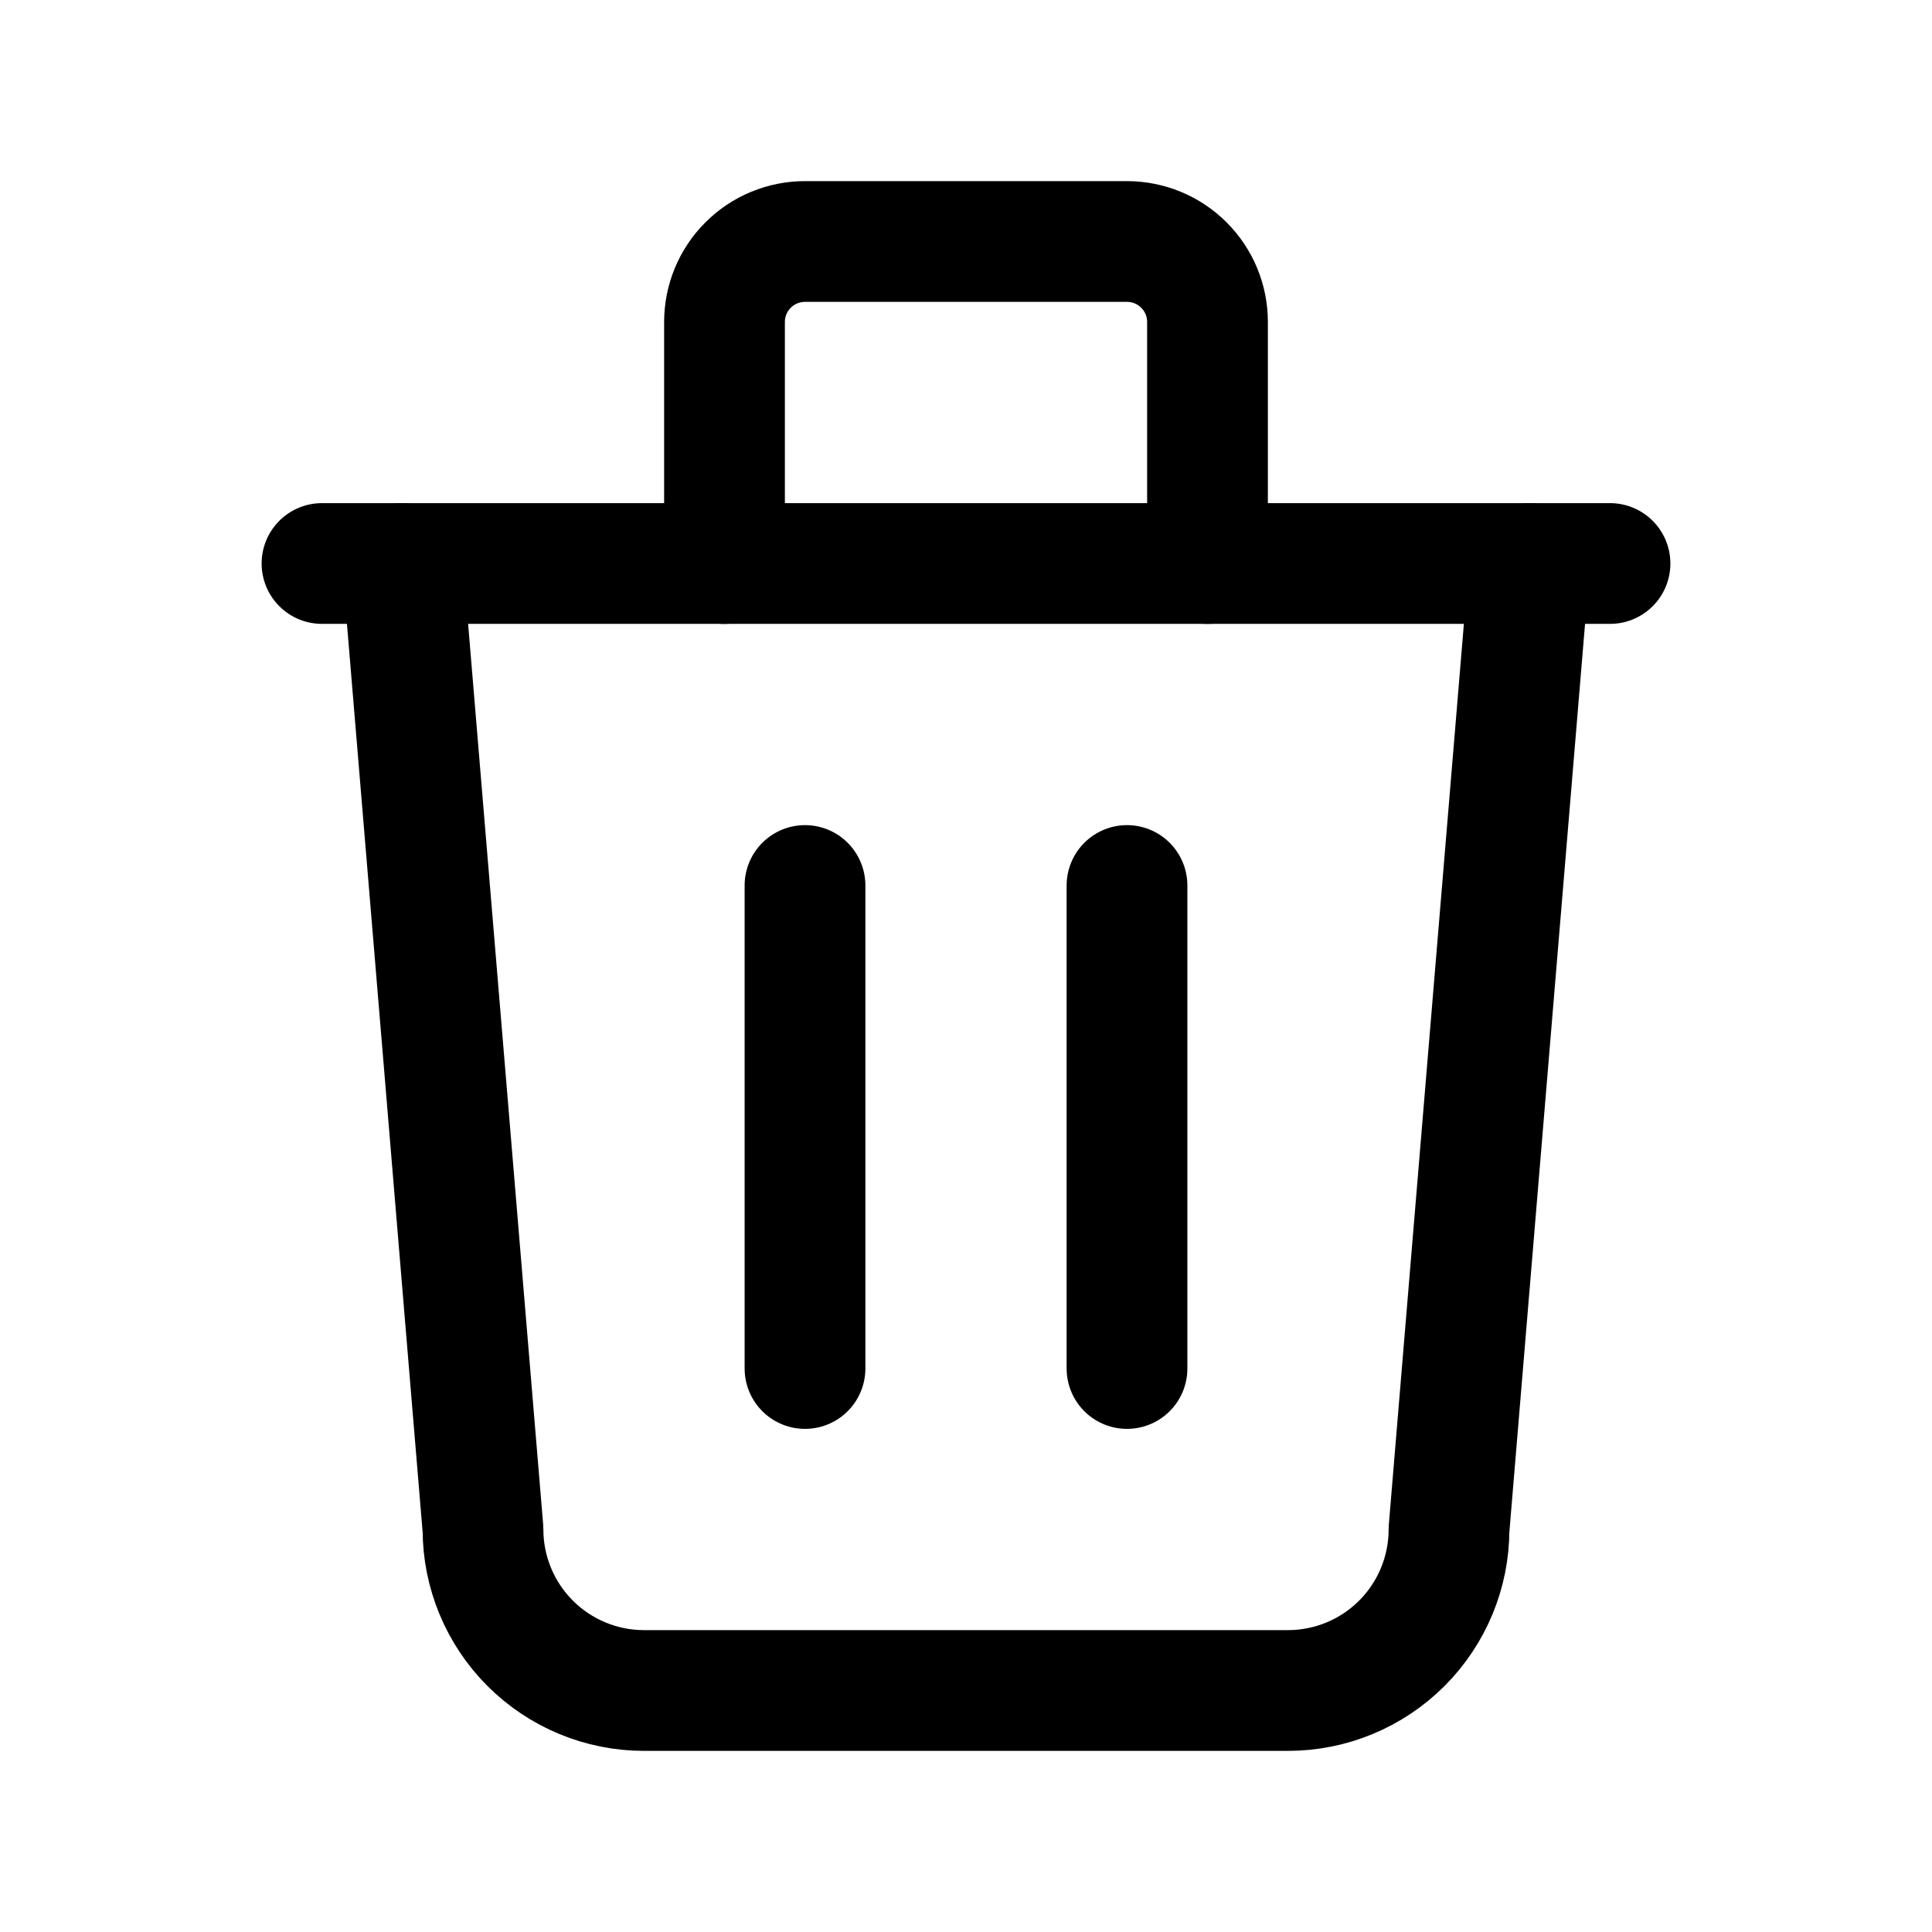
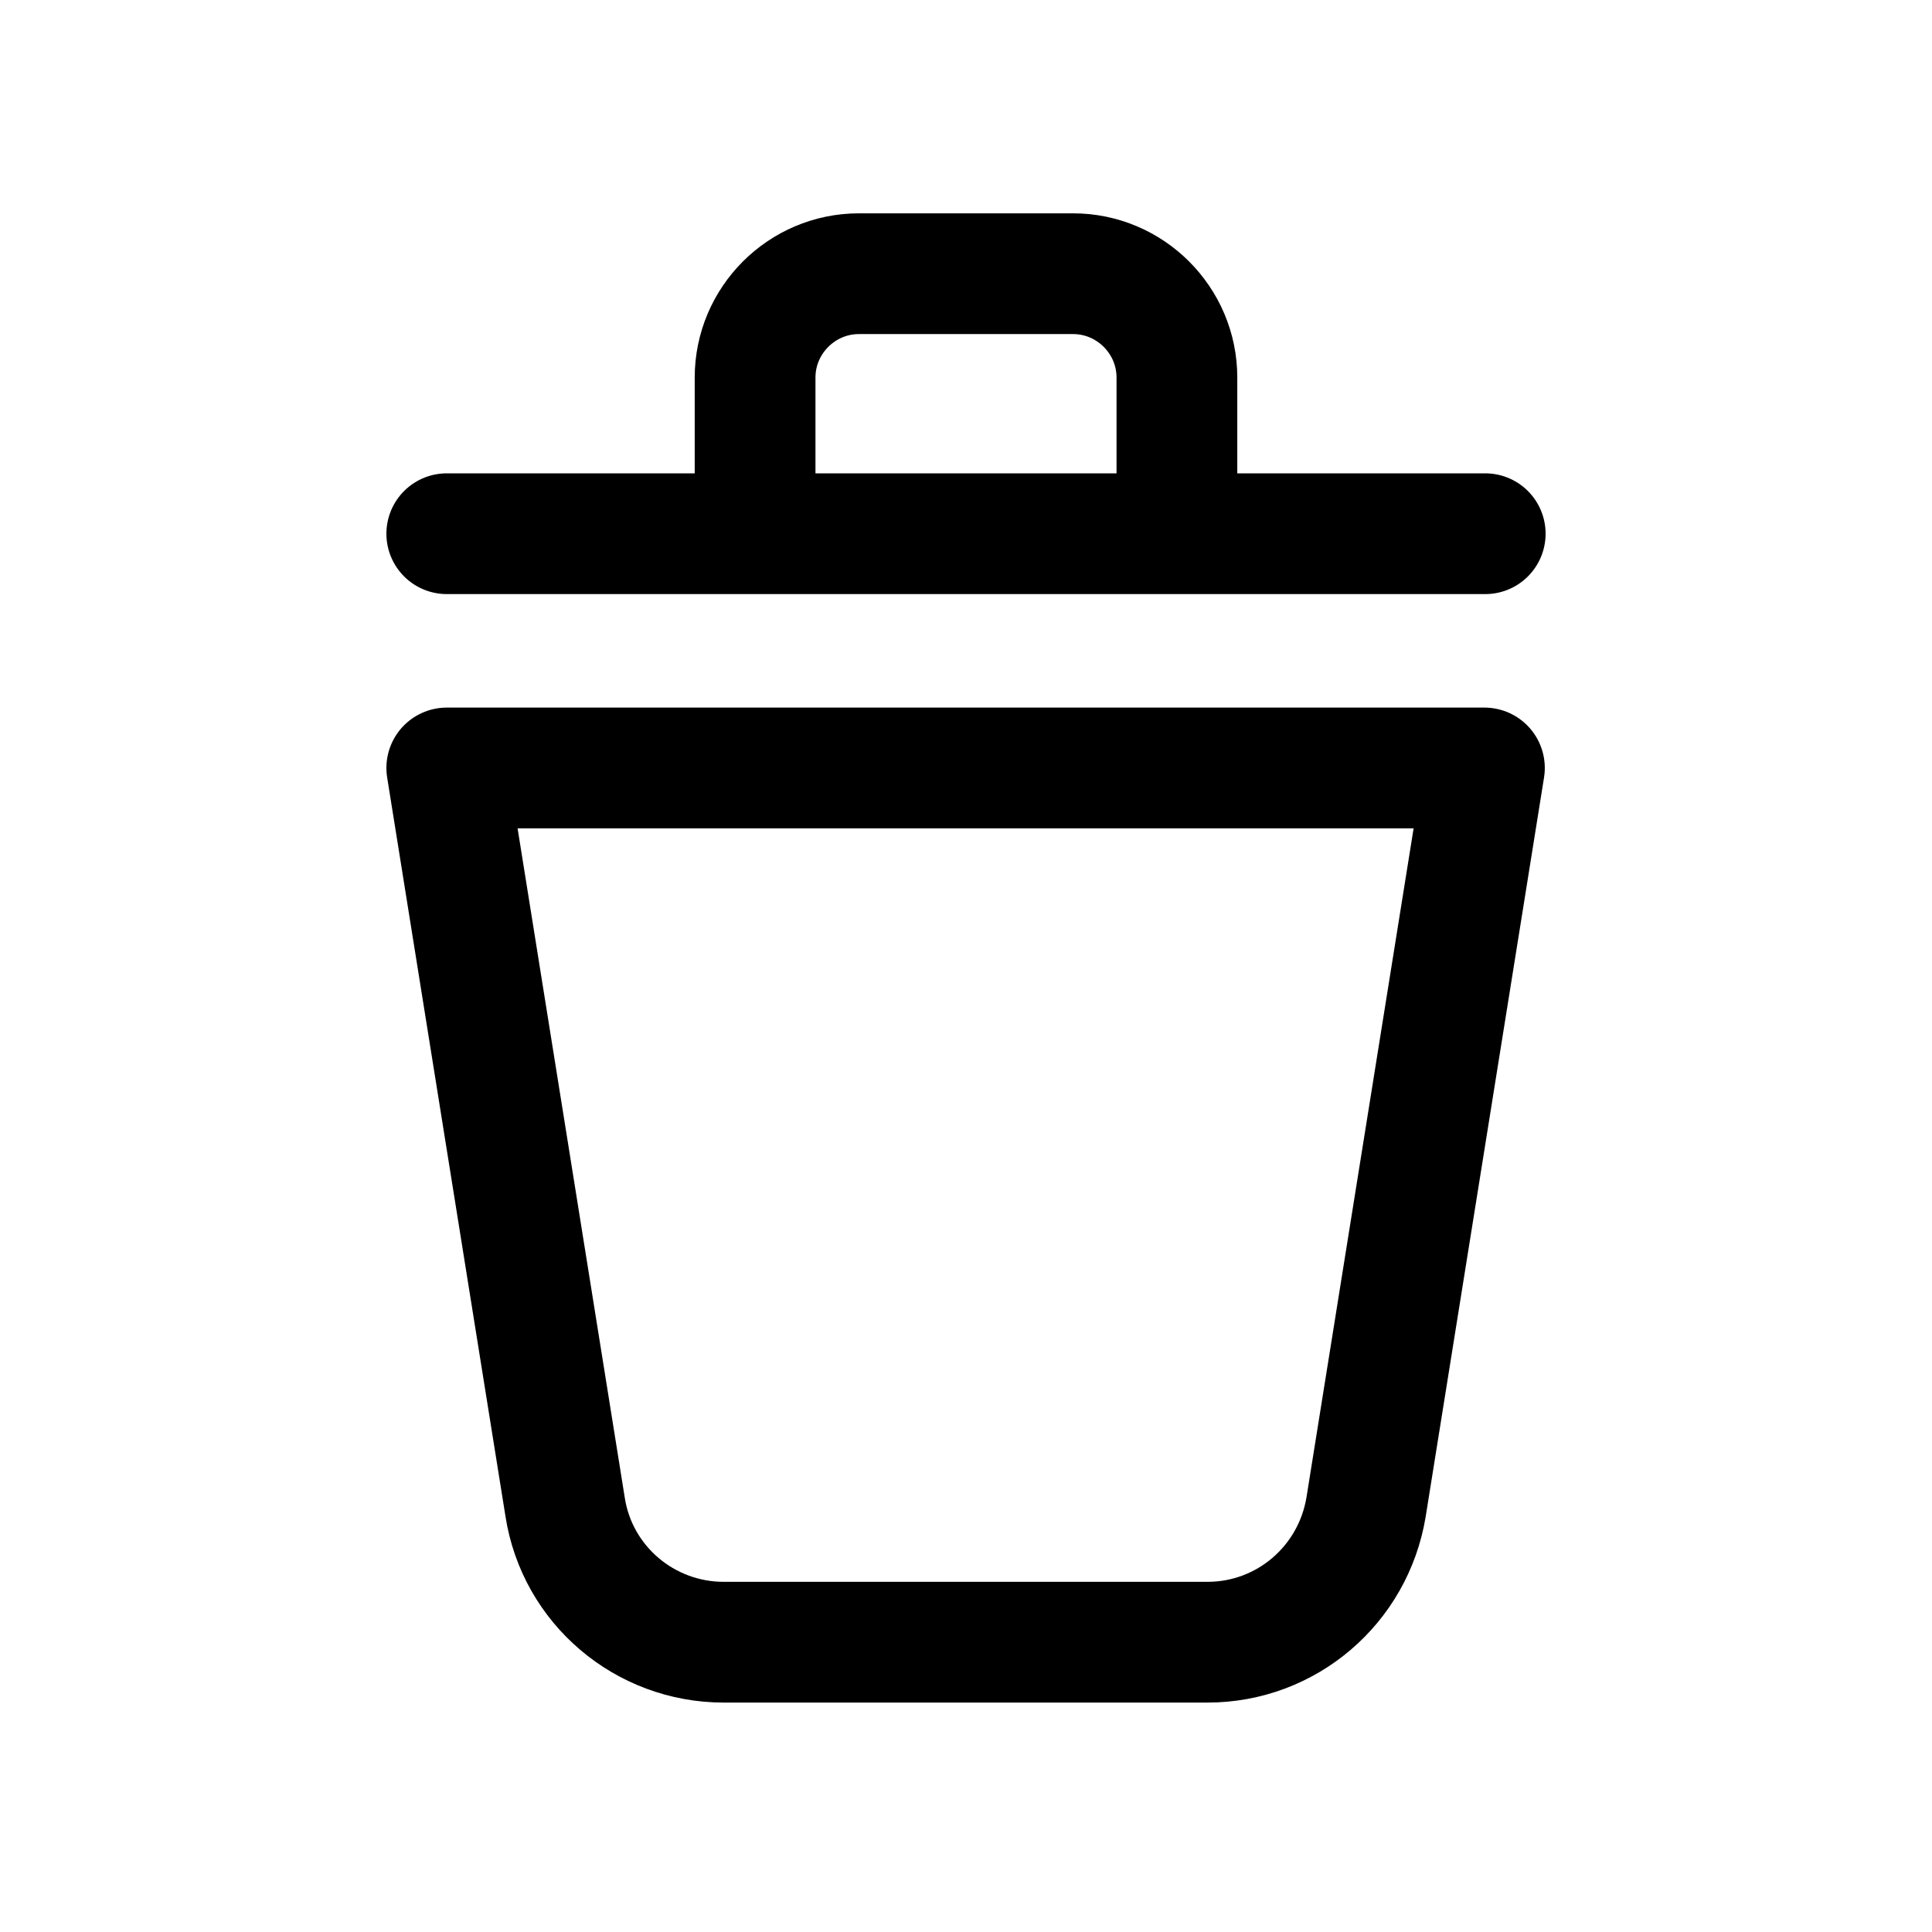
<svg xmlns="http://www.w3.org/2000/svg" width="1.5em" height="1.5em" fill="none" viewBox="0 0 24 24">
-   <g clip-path="url(#clip0_39_349)">
-     <path stroke="currentColor" stroke-linecap="round" stroke-linejoin="round" stroke-width="1.5" d="M4 7H20" />
-     <path stroke="currentColor" stroke-linecap="round" stroke-linejoin="round" stroke-width="1.5" d="M10 11V17" />
-     <path stroke="currentColor" stroke-linecap="round" stroke-linejoin="round" stroke-width="1.5" d="M14 11V17" />
-     <path stroke="currentColor" stroke-linecap="round" stroke-linejoin="round" stroke-width="1.5" d="M5 7L6 19C6 19.53 6.211 20.039 6.586 20.414C6.961 20.789 7.47 21 8 21H16C16.53 21 17.039 20.789 17.414 20.414C17.789 20.039 18 19.53 18 19L19 7" />
-     <path stroke="currentColor" stroke-linecap="round" stroke-linejoin="round" stroke-width="1.5" d="M9 7V4C9 3.735 9.105 3.48 9.293 3.293C9.48 3.105 9.735 3 10 3H14C14.265 3 14.52 3.105 14.707 3.293C14.895 3.48 15 3.735 15 4V7" />
-   </g>
-   <defs>
-     <clipPath id="clip0_39_349">
-       <rect width="24" height="24" fill="currentColor" />
-     </clipPath>
-   </defs>
+   <path stroke="currentColor" stroke-linecap="round" stroke-linejoin="round" stroke-width="1.5" d="M5.55 6.63H18.45" />
+   <path stroke="currentColor" stroke-linecap="round" stroke-linejoin="round" stroke-width="1.5" d="M14.62 6.3V4.69C14.62 3.98 14.04 3.4 13.33 3.4H10.67C9.96 3.4 9.38 3.98 9.38 4.69V6.3" />
+   <path stroke="currentColor" stroke-linecap="round" stroke-linejoin="round" stroke-width="1.5" d="M15 20.4H8.99C8.01 20.4 7.17 19.69 7.02 18.72L5.55 9.54H18.44L16.97 18.72C16.81 19.69 15.98 20.4 15 20.4Z" />
</svg>
